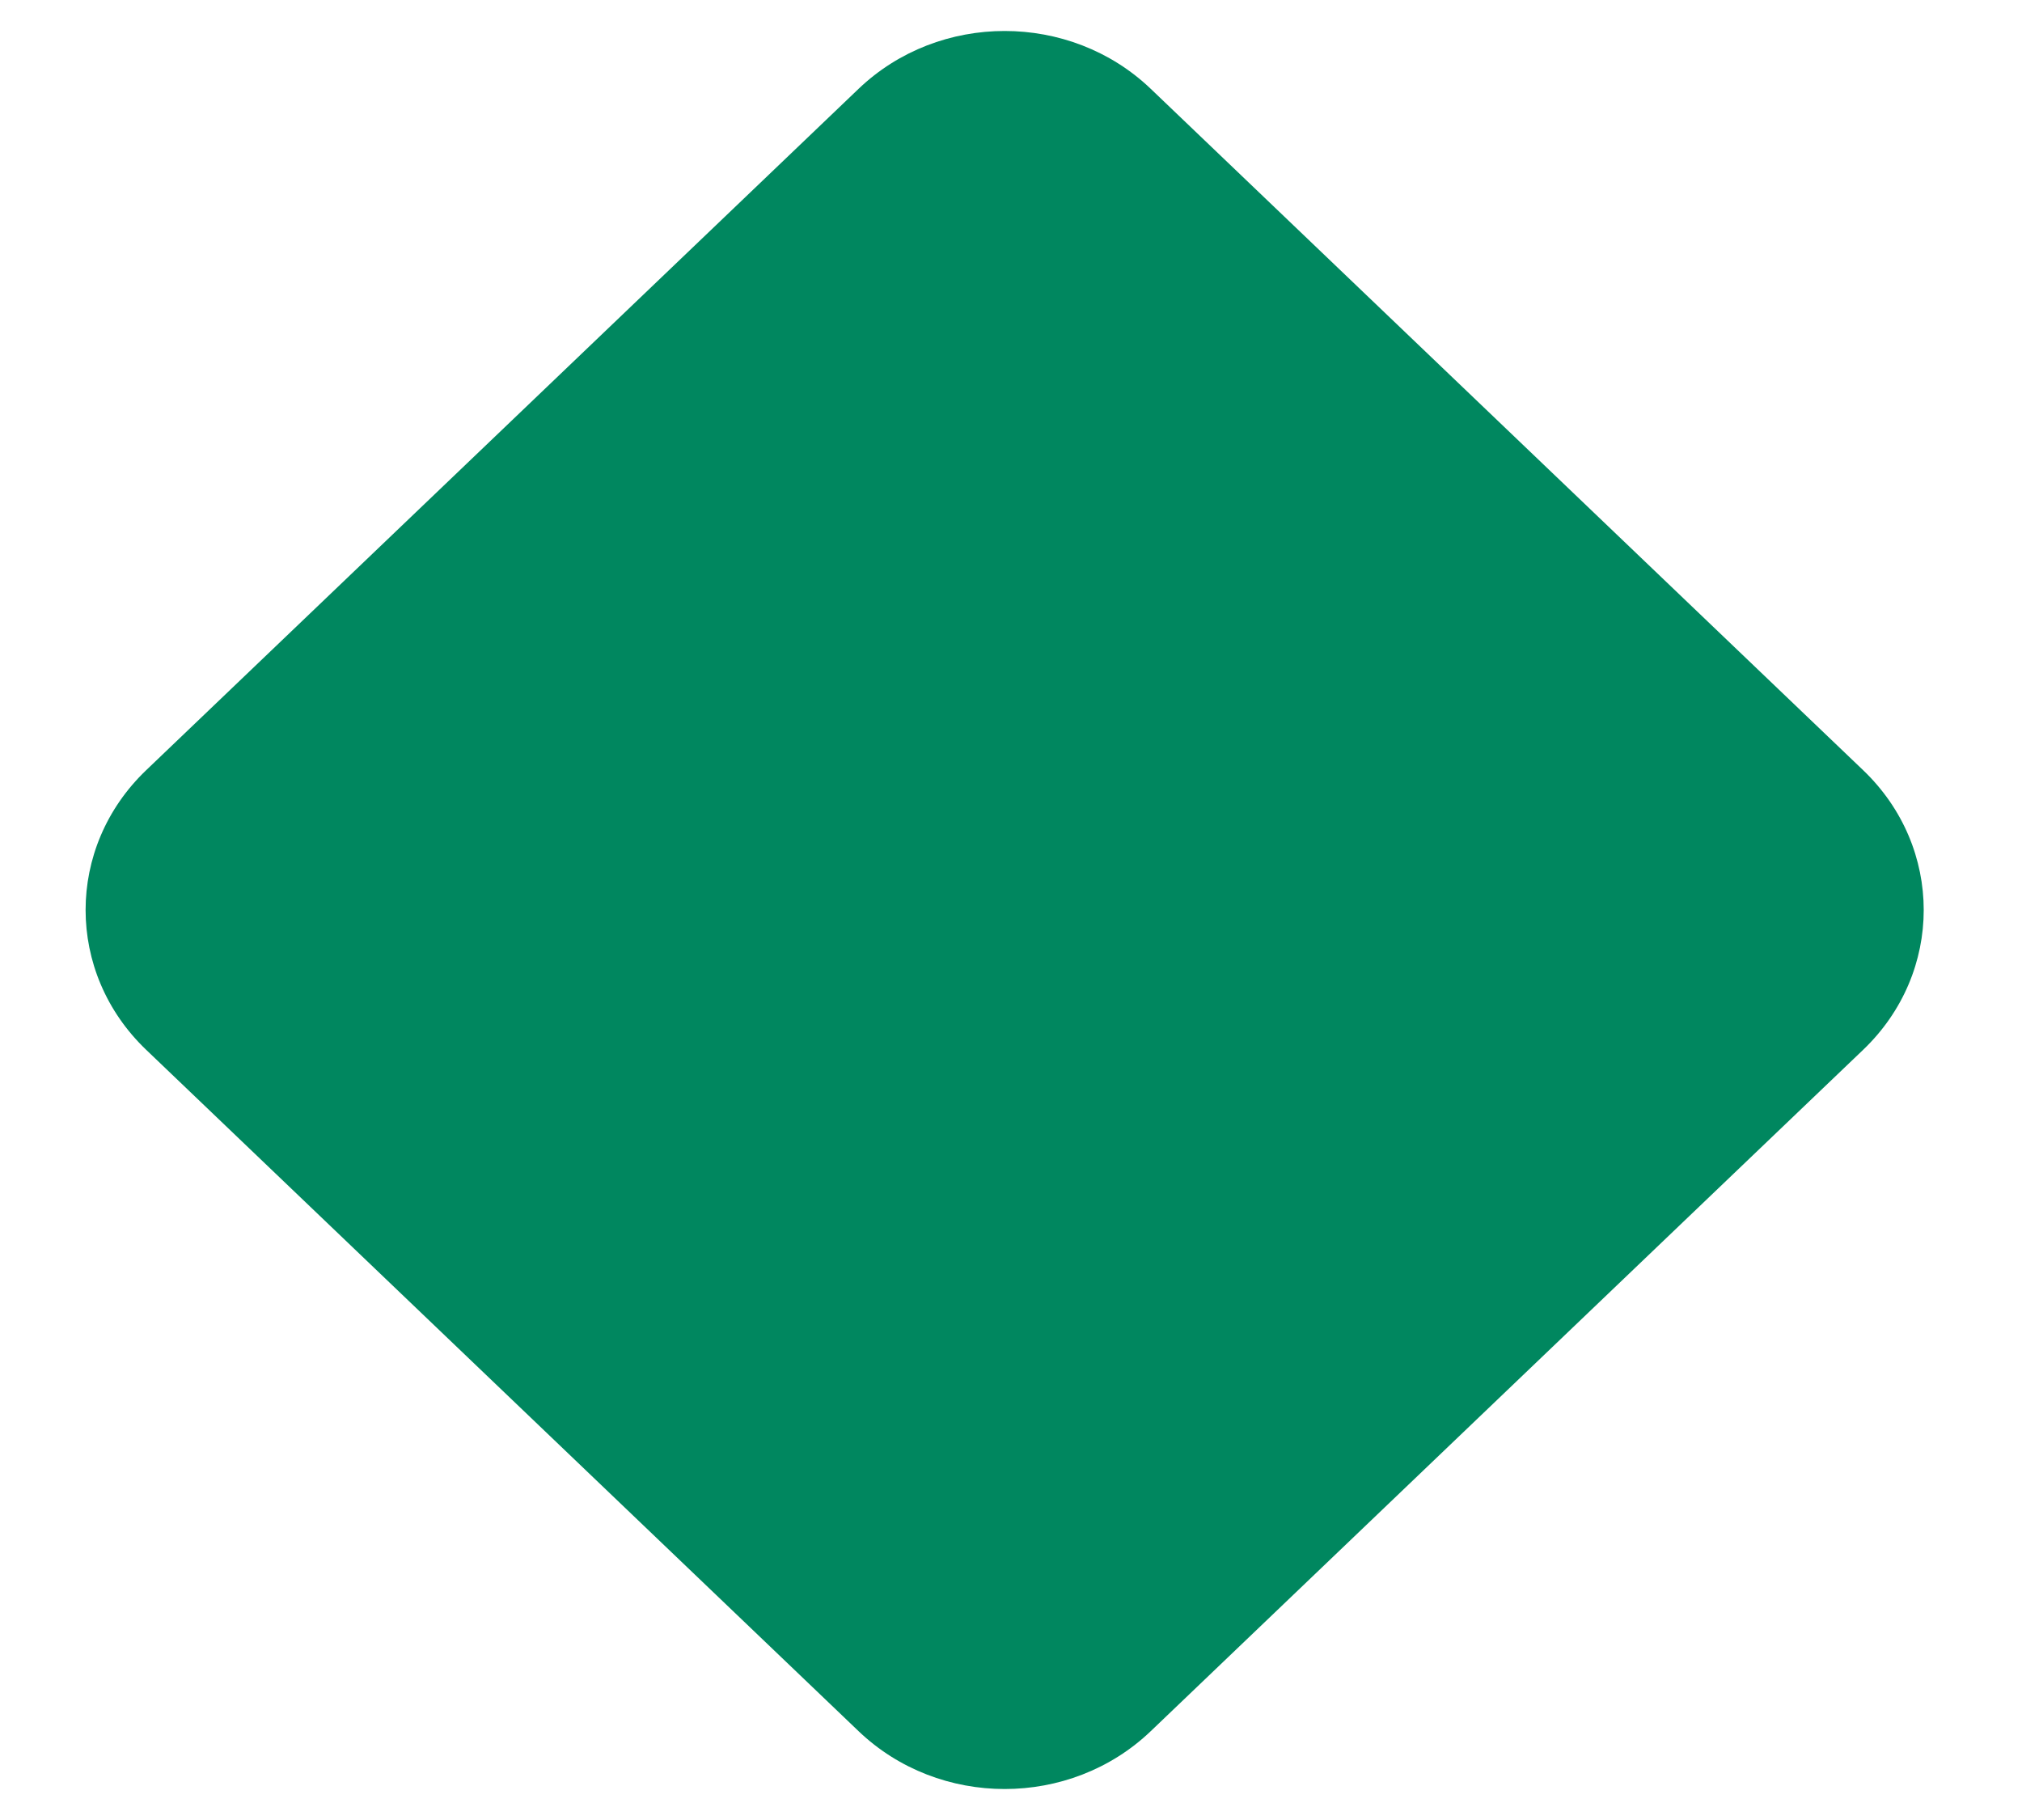
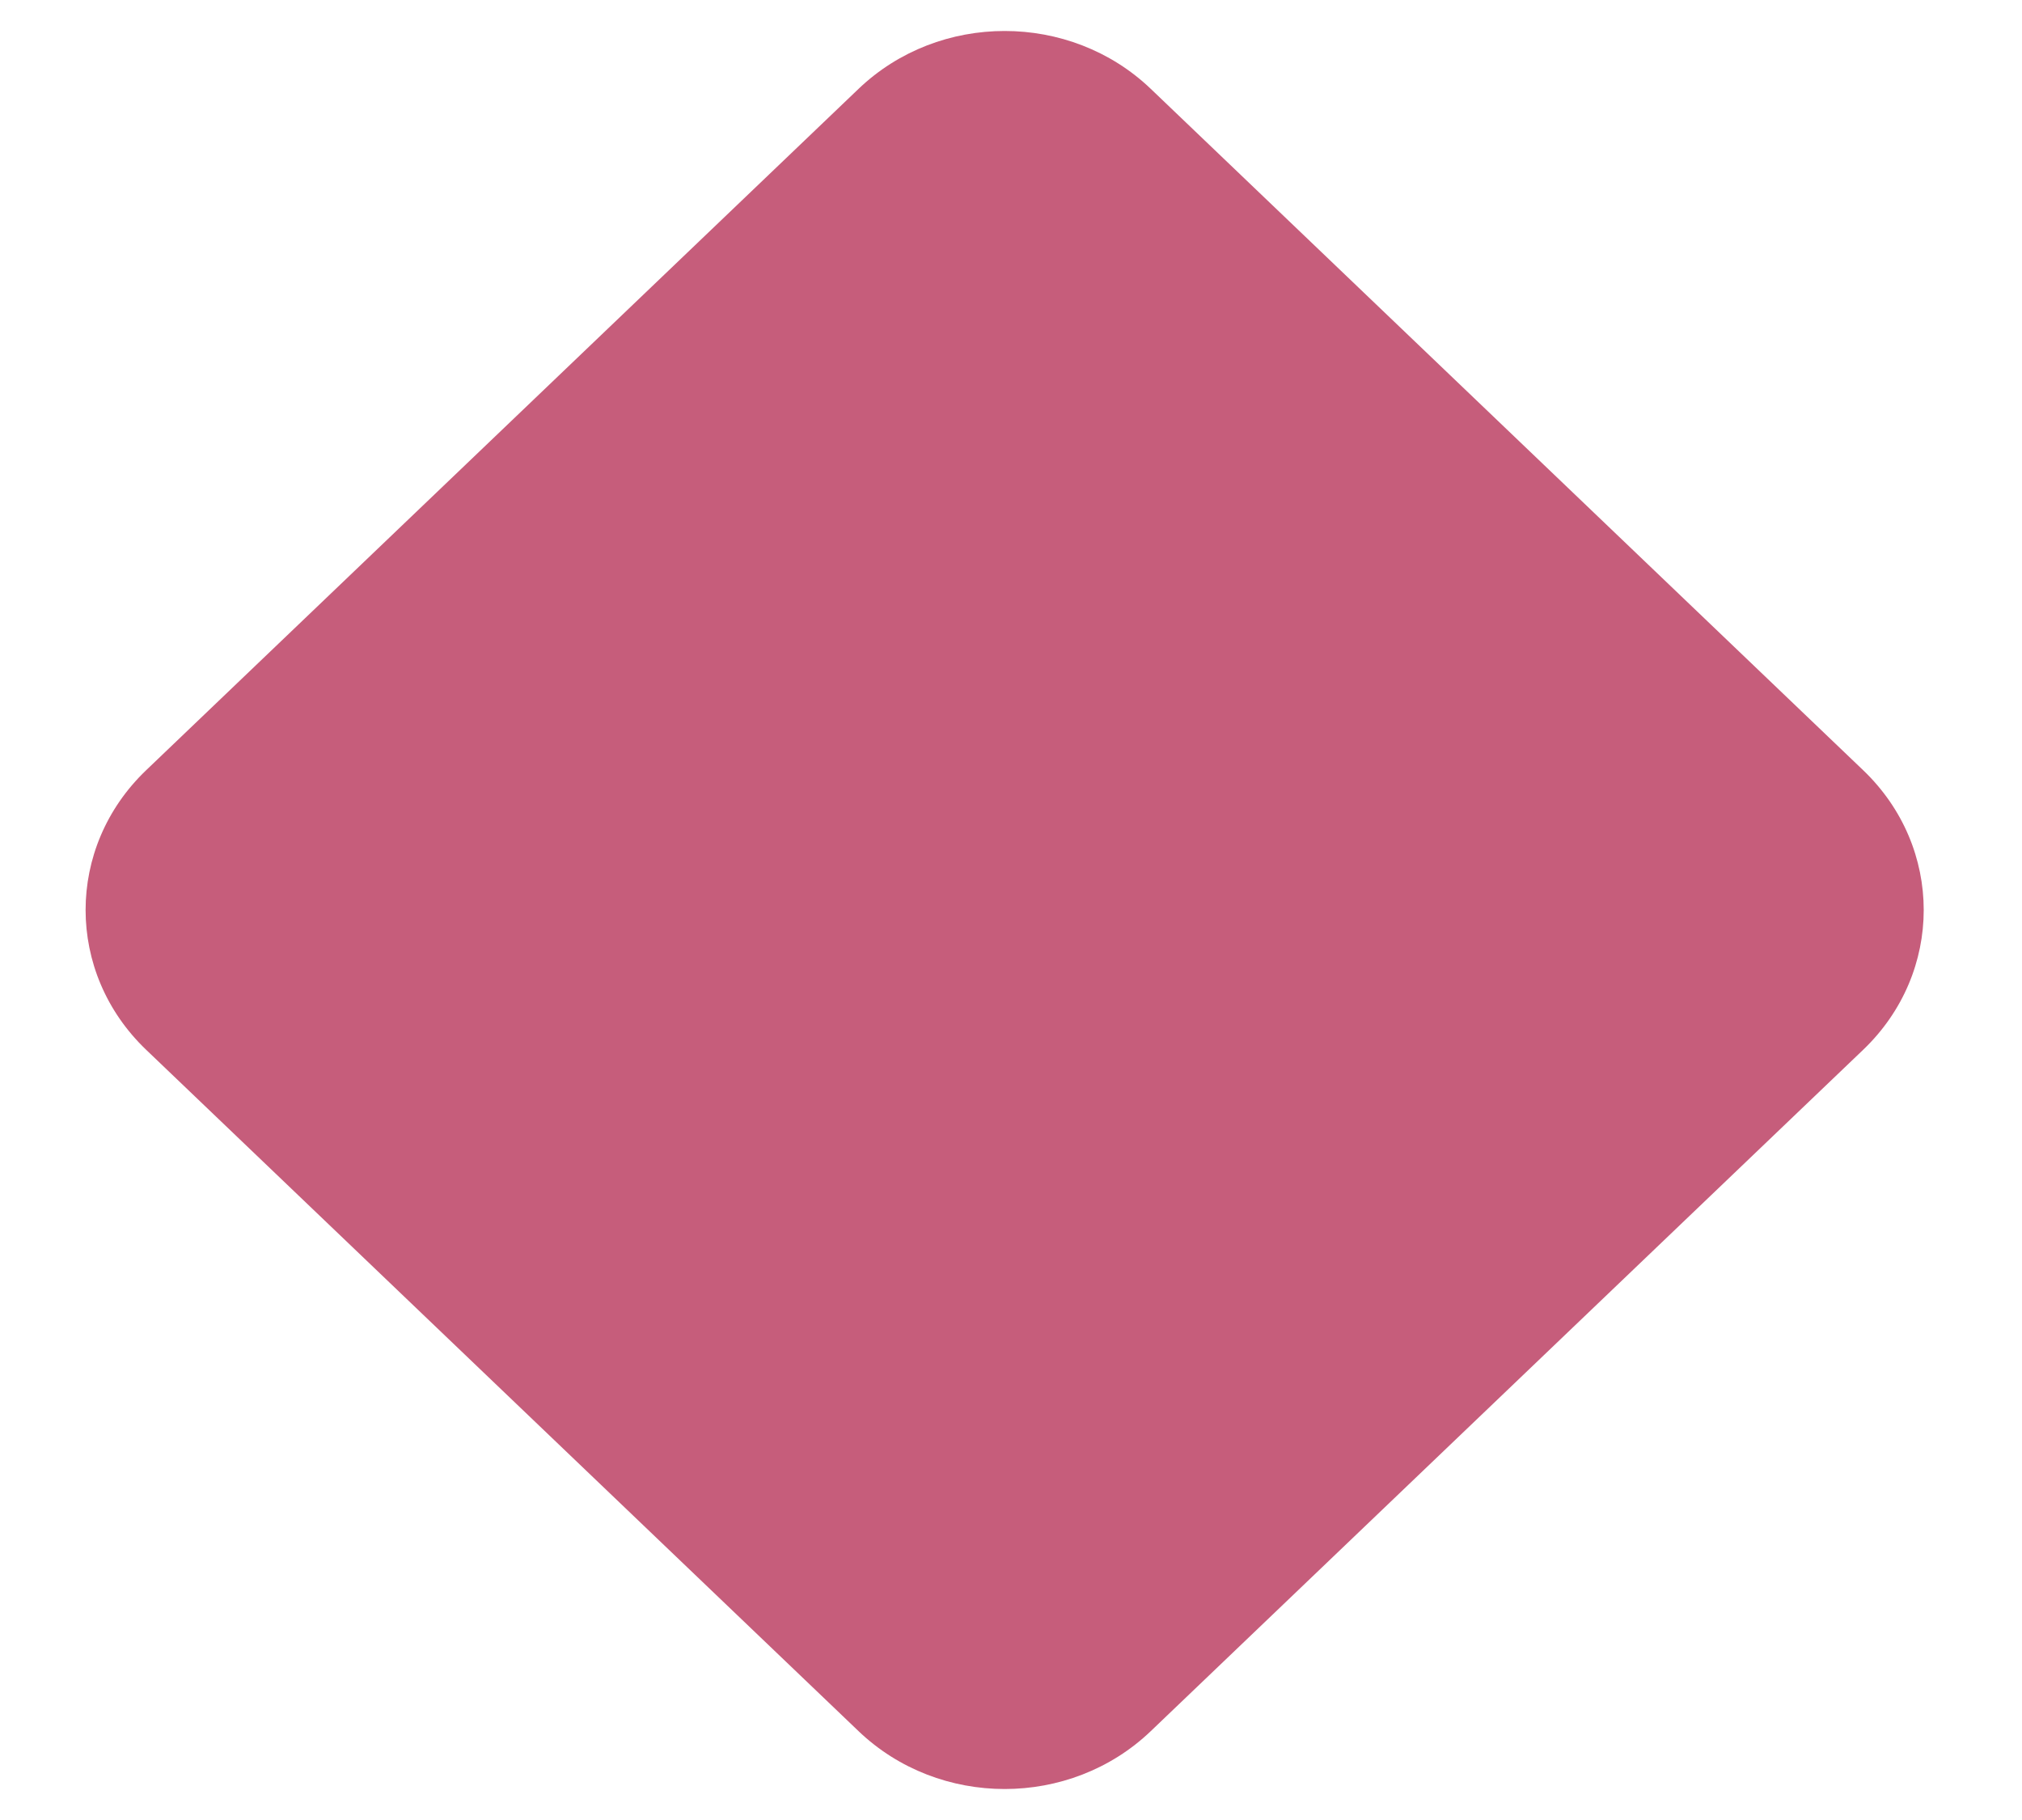
<svg xmlns="http://www.w3.org/2000/svg" width="20" height="18" viewBox="0 0 20 18" fill="none">
-   <rect width="13.75" height="13.75" rx="2" transform="matrix(0.722712 -0.691149 0.722712 0.691149 0 9)" fill="#00875F" />
+   <rect width="13.75" height="13.75" rx="2" transform="matrix(0.722712 -0.691149 0.722712 0.691149 0 9)" fill="#C65D7B" />
</svg>
